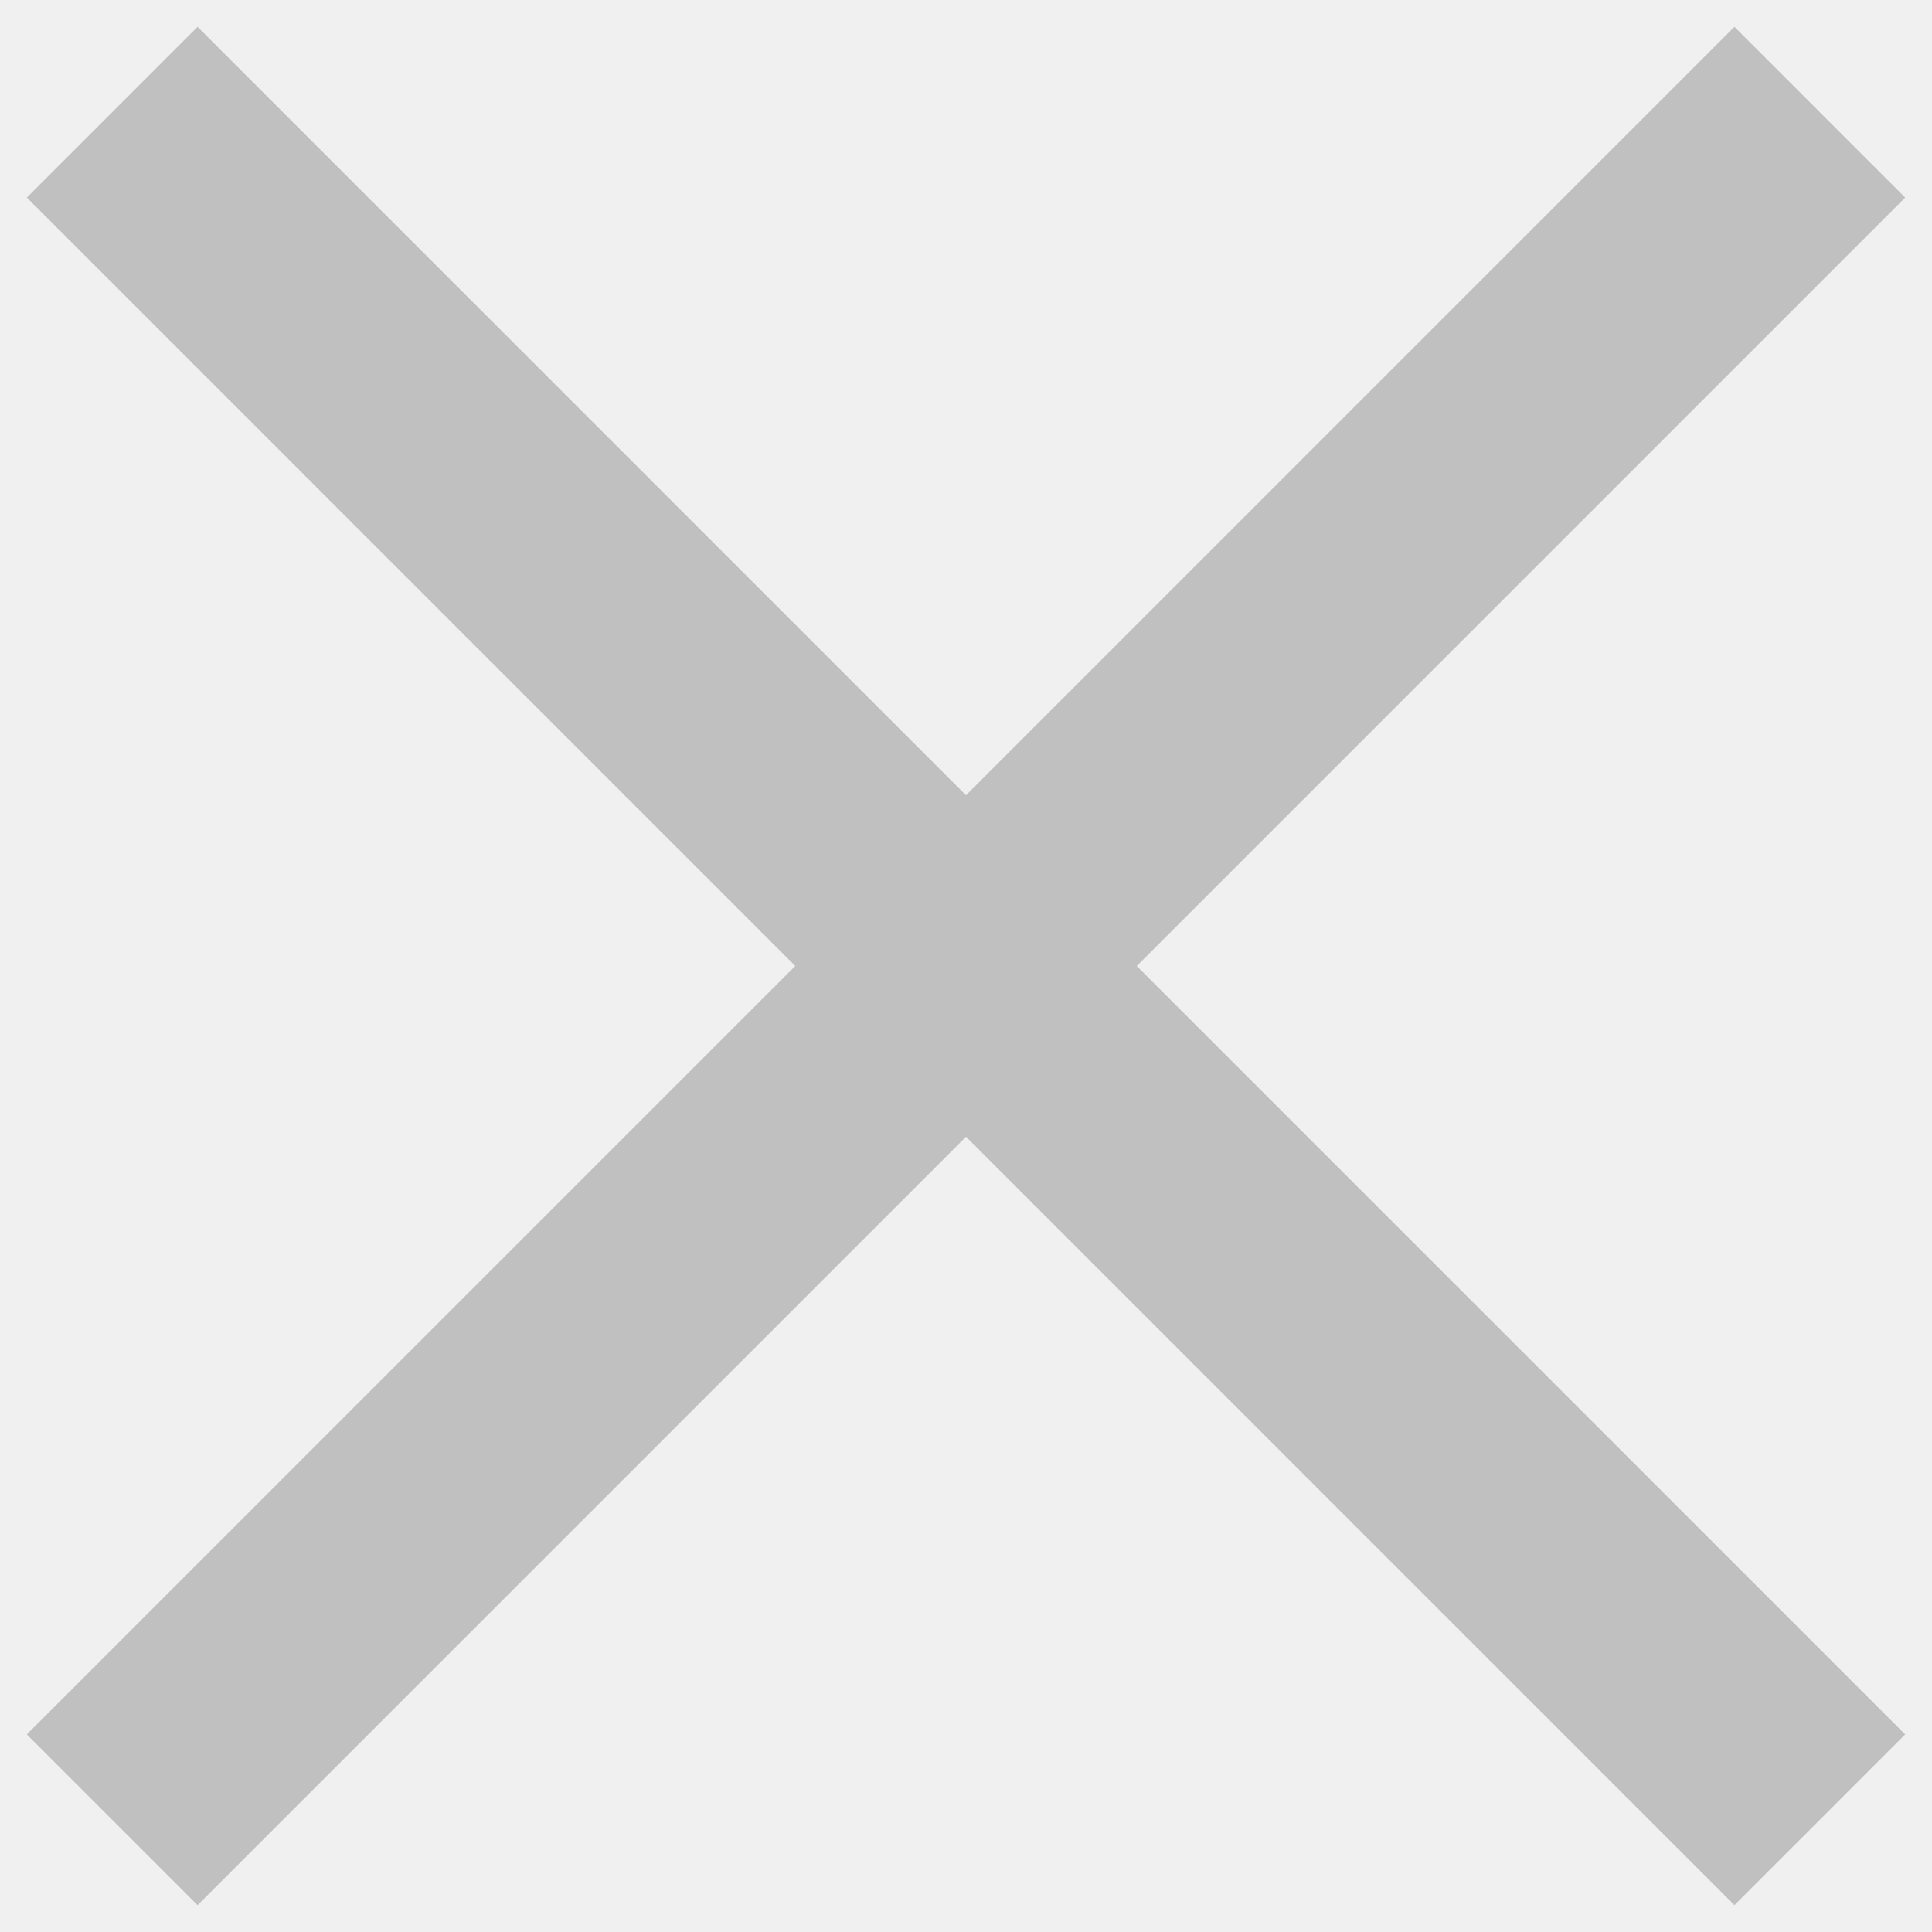
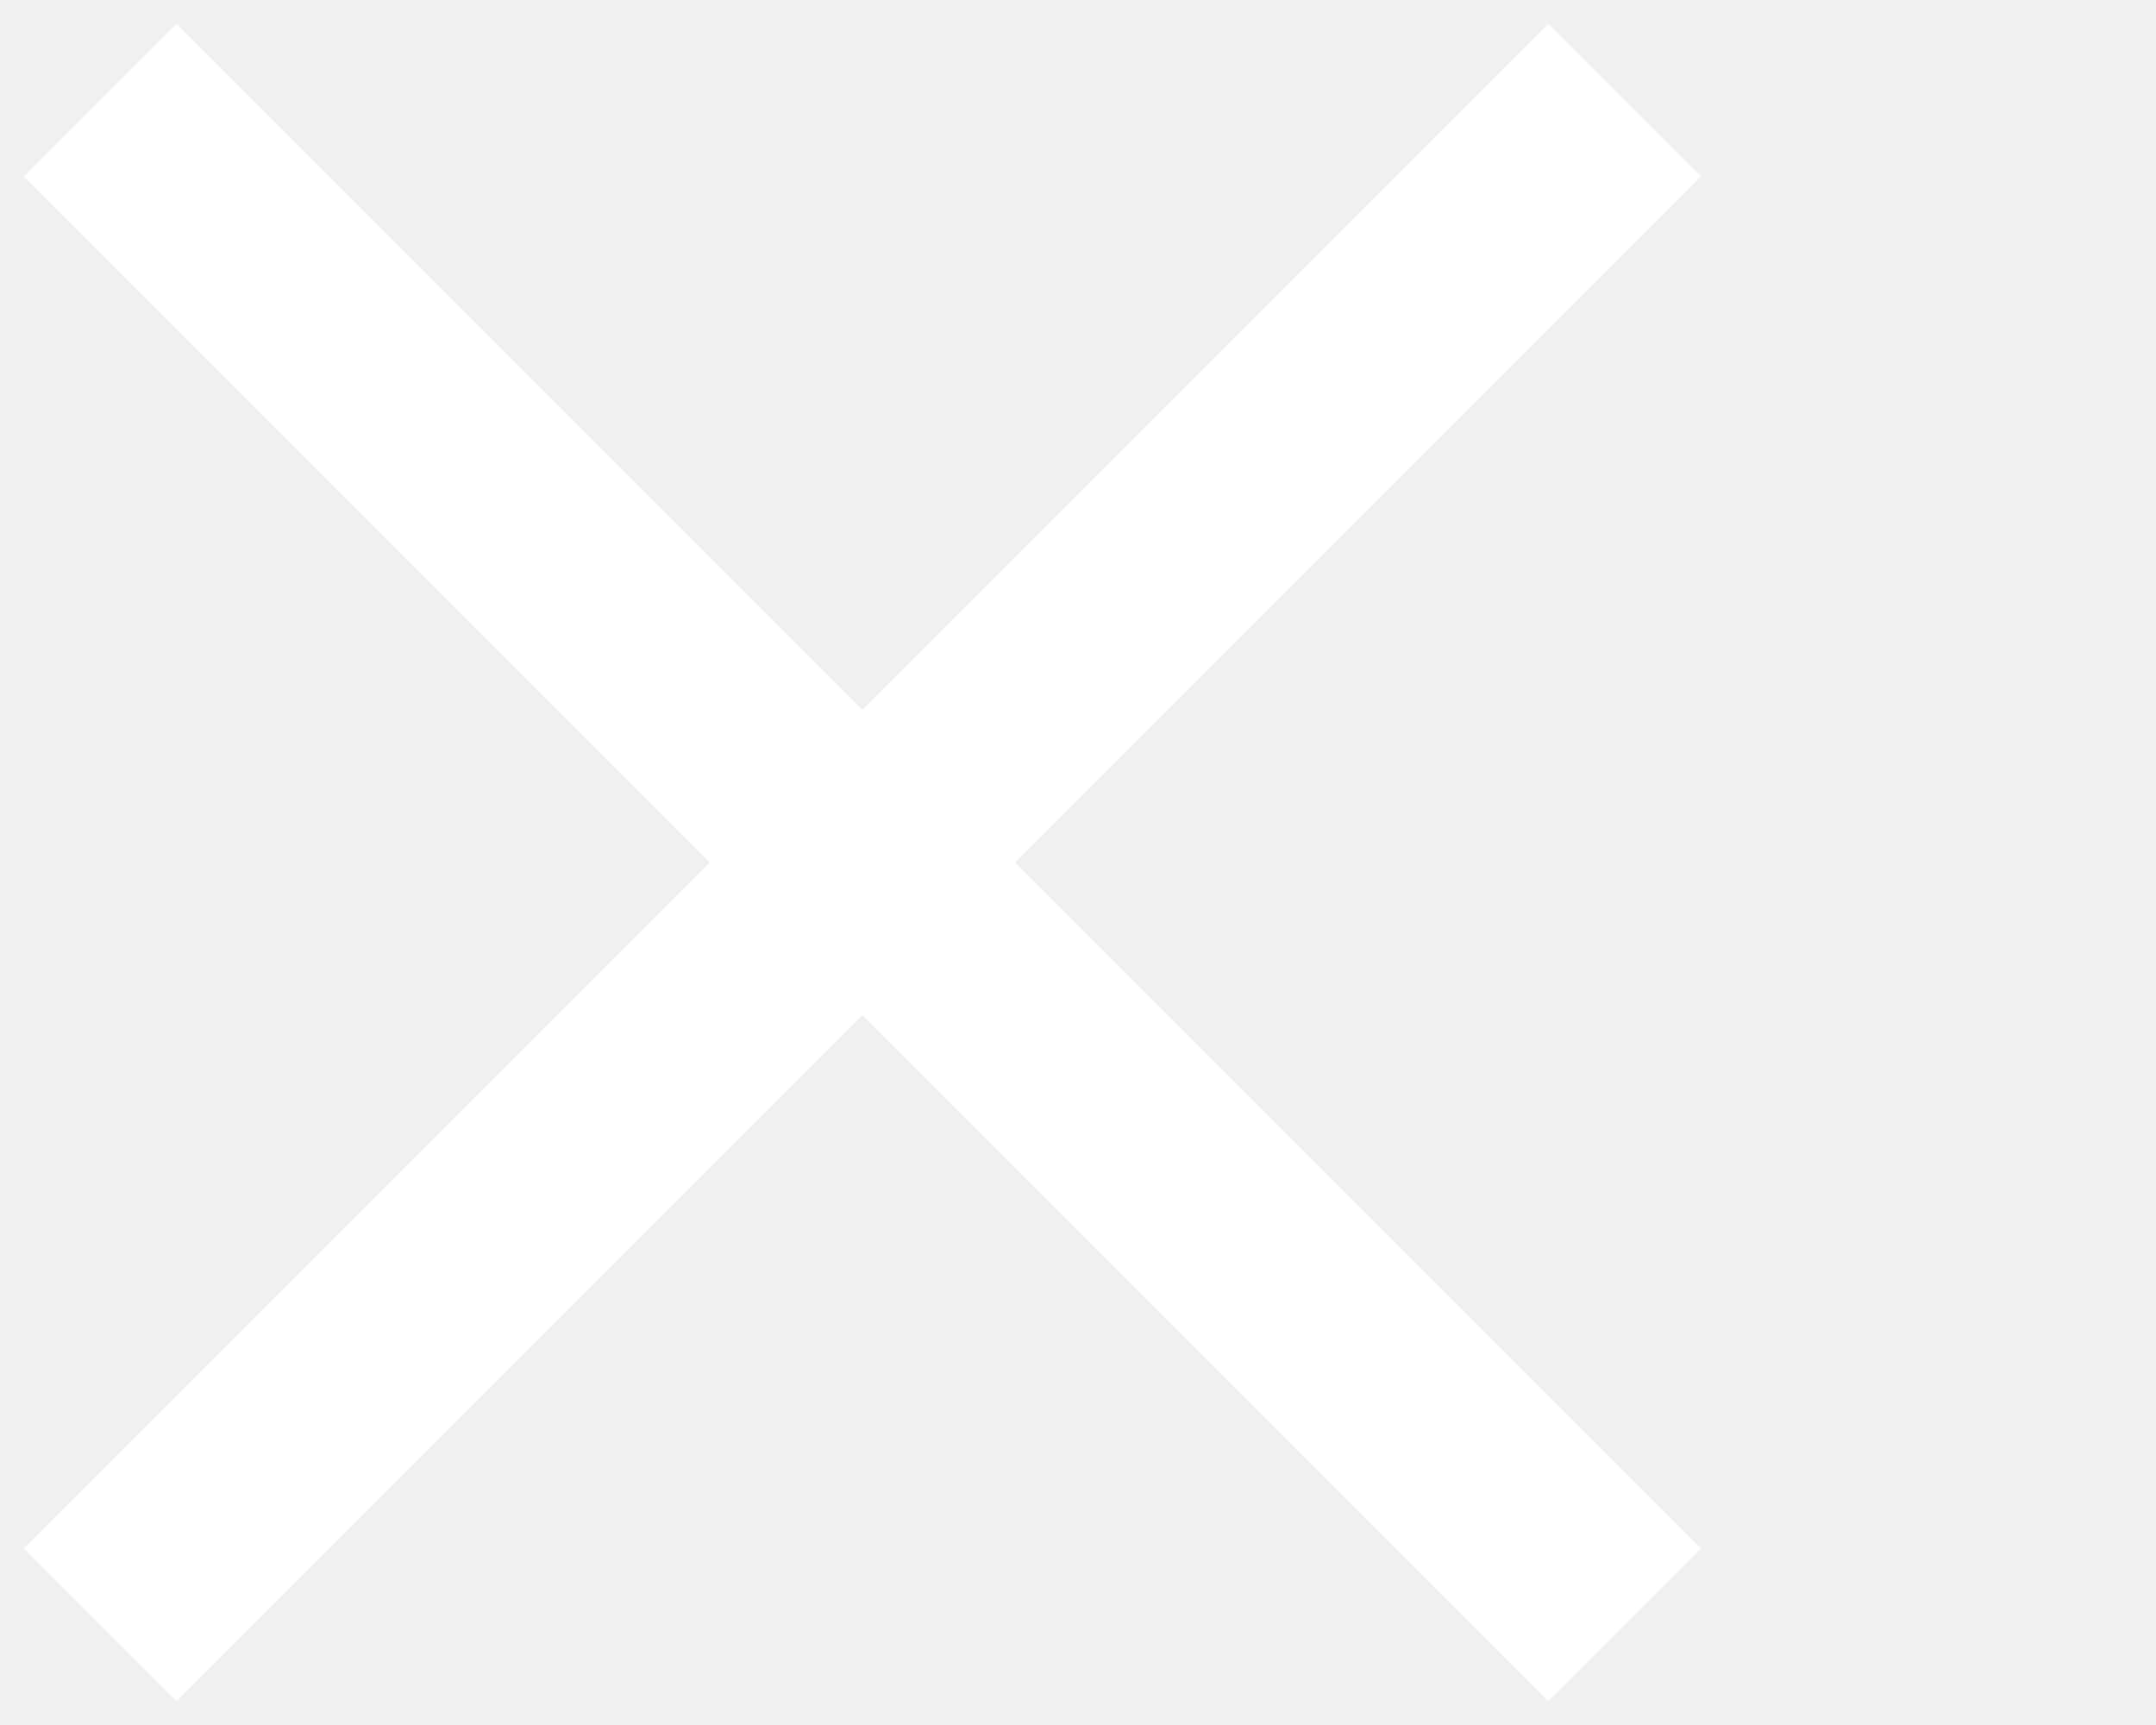
- <svg xmlns="http://www.w3.org/2000/svg" width="16" height="16">
-   <path d="M14.364.222l1.414 1.414L9.414 8l6.364 6.364-1.414 1.414L8 9.414l-6.364 6.364-1.414-1.414L6.586 8 .222 1.636 1.636.222 8 6.586 14.364.222z" fill="#000" fill-rule="evenodd" opacity=".201" />
+ <svg xmlns="http://www.w3.org/2000/svg" width="20" height="16">
+   <path d="M14.364.222l1.414 1.414L9.414 8l6.364 6.364-1.414 1.414L8 9.414l-6.364 6.364-1.414-1.414L6.586 8 .222 1.636 1.636.222 8 6.586 14.364.222z" fill="#FFF" fill-rule="evenodd" opacity="1" />
</svg>
